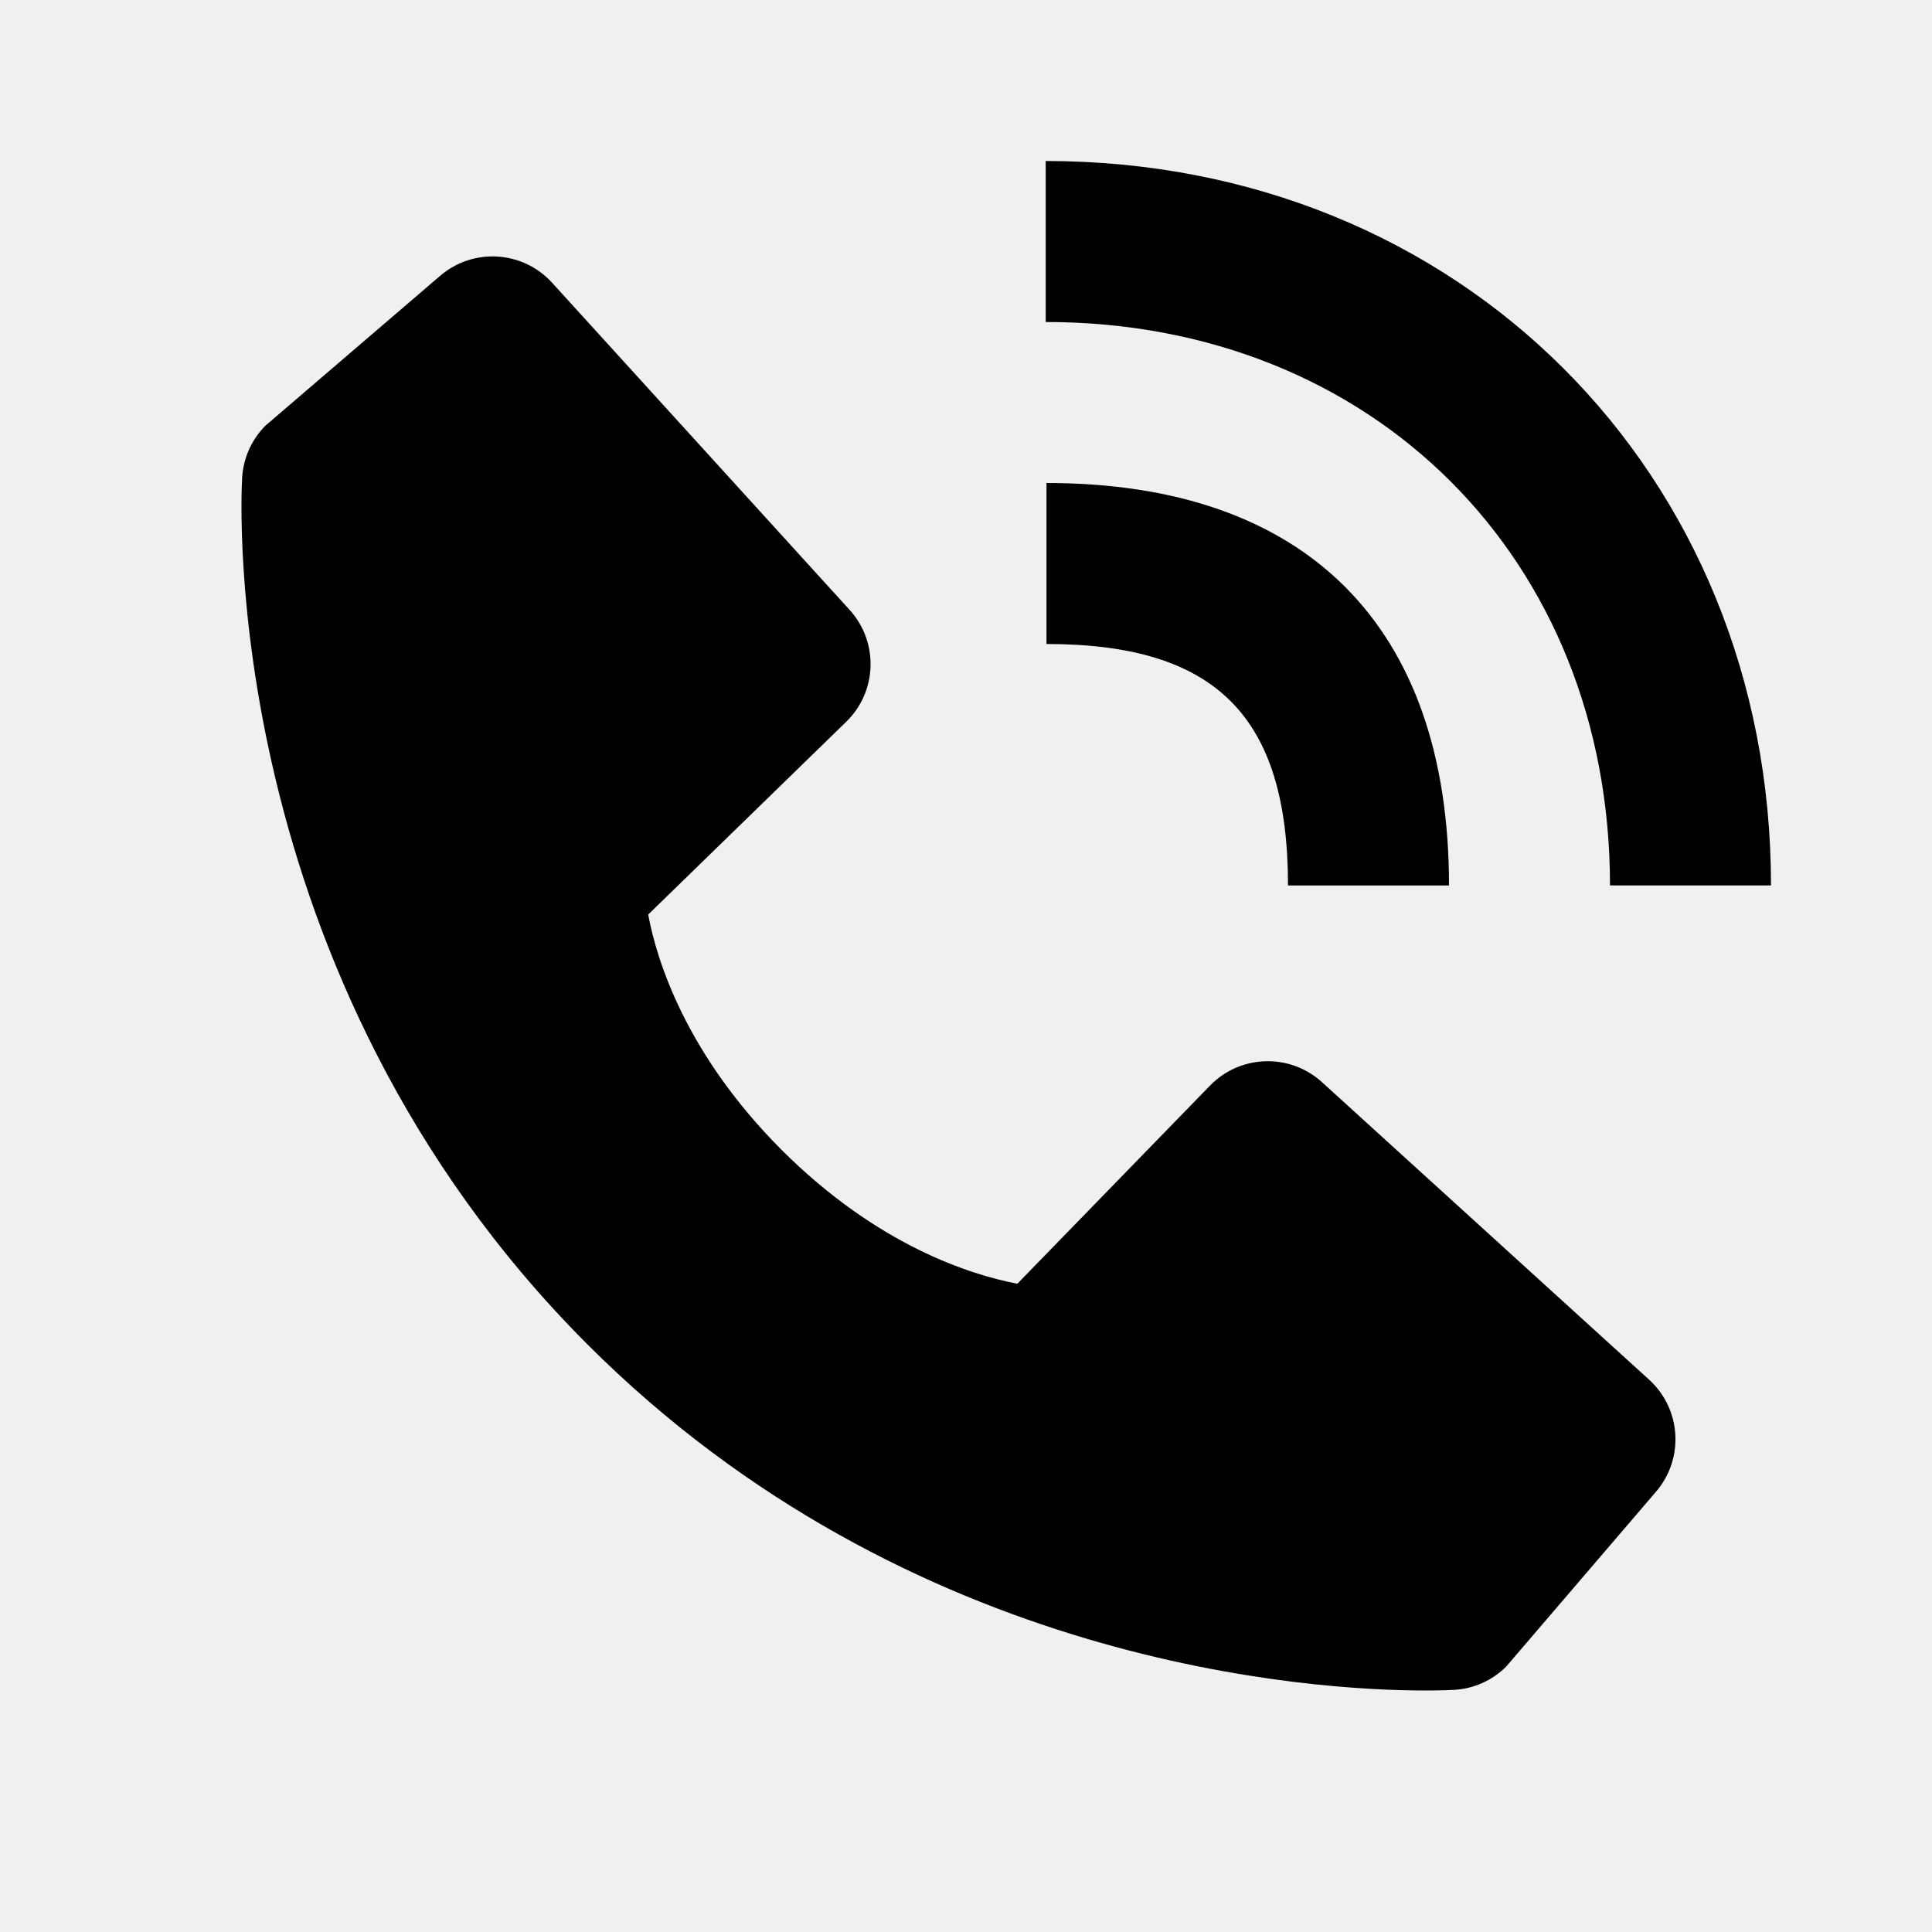
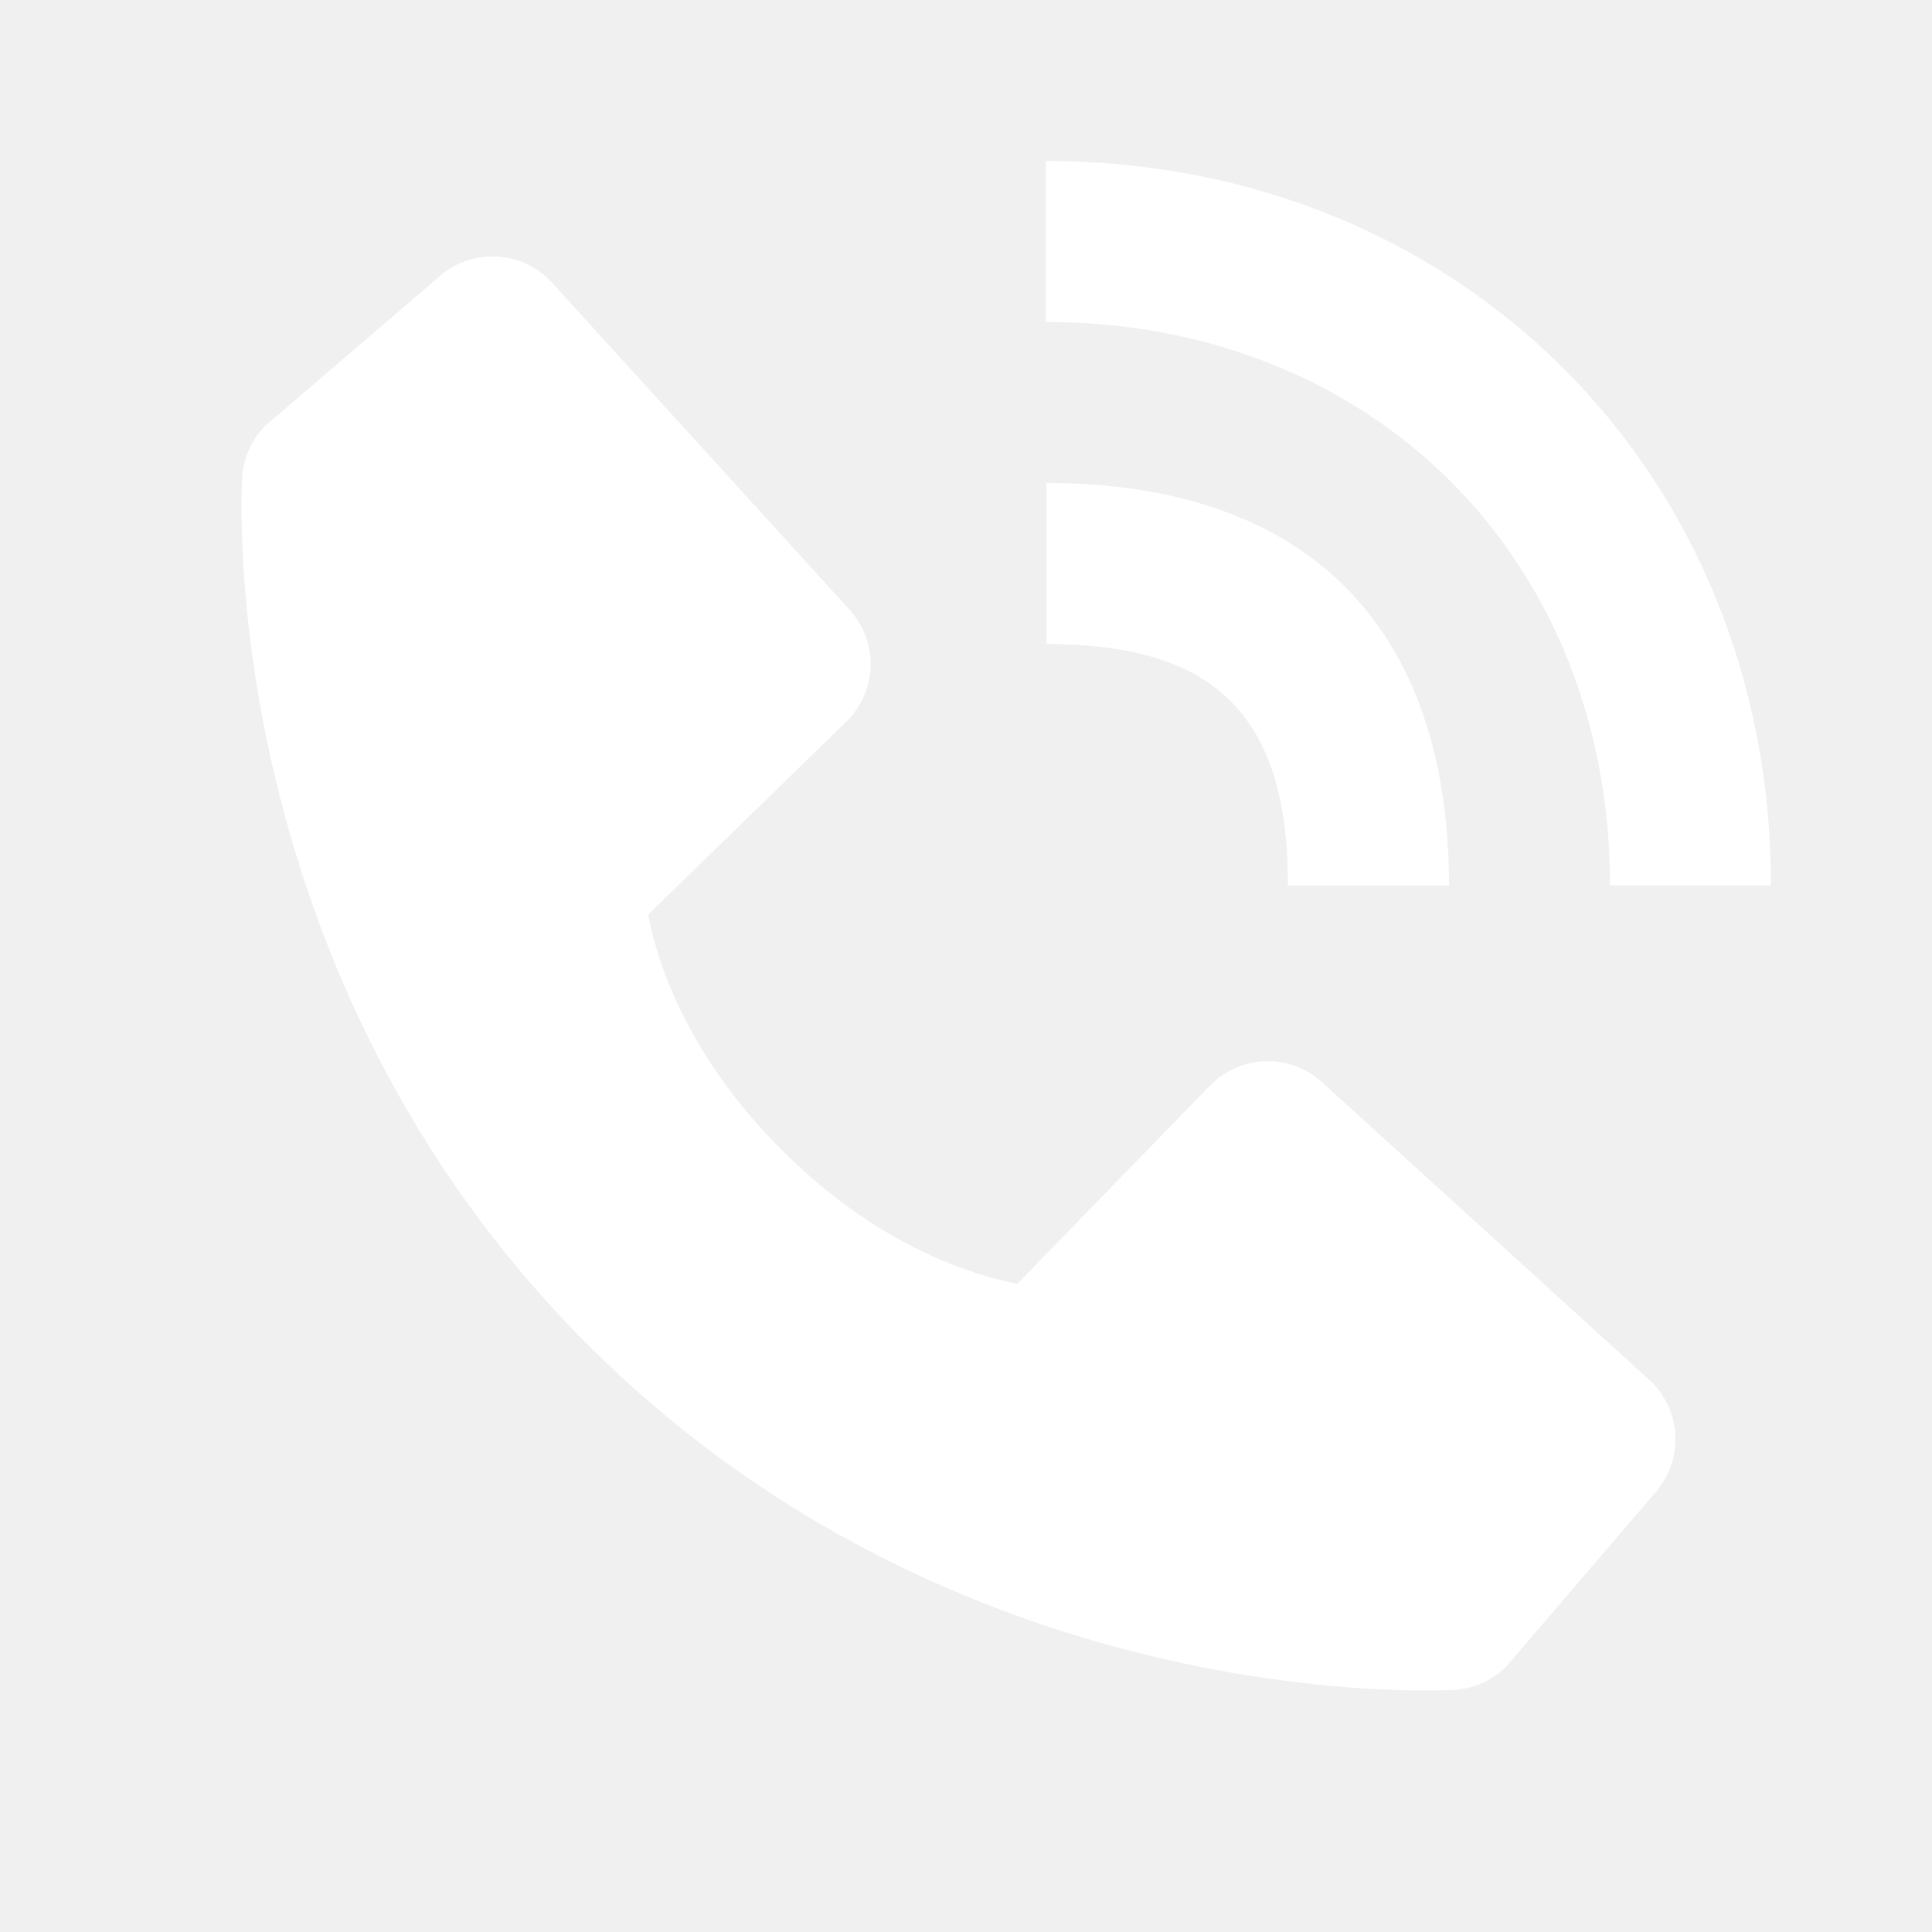
- <svg xmlns="http://www.w3.org/2000/svg" width="24" height="24" viewBox="0 0 24 24">
+ <svg xmlns="http://www.w3.org/2000/svg" width="24" height="24" viewBox="0 0 24 24" fill="#fff">
  <path d="M20 10.999h2C22 5.869 18.127 2 12.99 2v2C17.052 4 20 6.943 20 10.999z" />
  <path d="M13 8c2.103 0 3 .897 3 3h2c0-3.225-1.775-5-5-5v2zm3.422 5.443a1.001 1.001 0 0 0-1.391.043l-2.393 2.461c-.576-.11-1.734-.471-2.926-1.66-1.192-1.193-1.553-2.354-1.66-2.926l2.459-2.394a1 1 0 0 0 .043-1.391L6.859 3.513a1 1 0 0 0-1.391-.087l-2.17 1.861a1 1 0 0 0-.29.649c-.015.25-.301 6.172 4.291 10.766C11.305 20.707 16.323 21 17.705 21c.202 0 .326-.006.359-.008a.992.992 0 0 0 .648-.291l1.86-2.171a1 1 0 0 0-.086-1.391l-4.064-3.696z" />
</svg>
